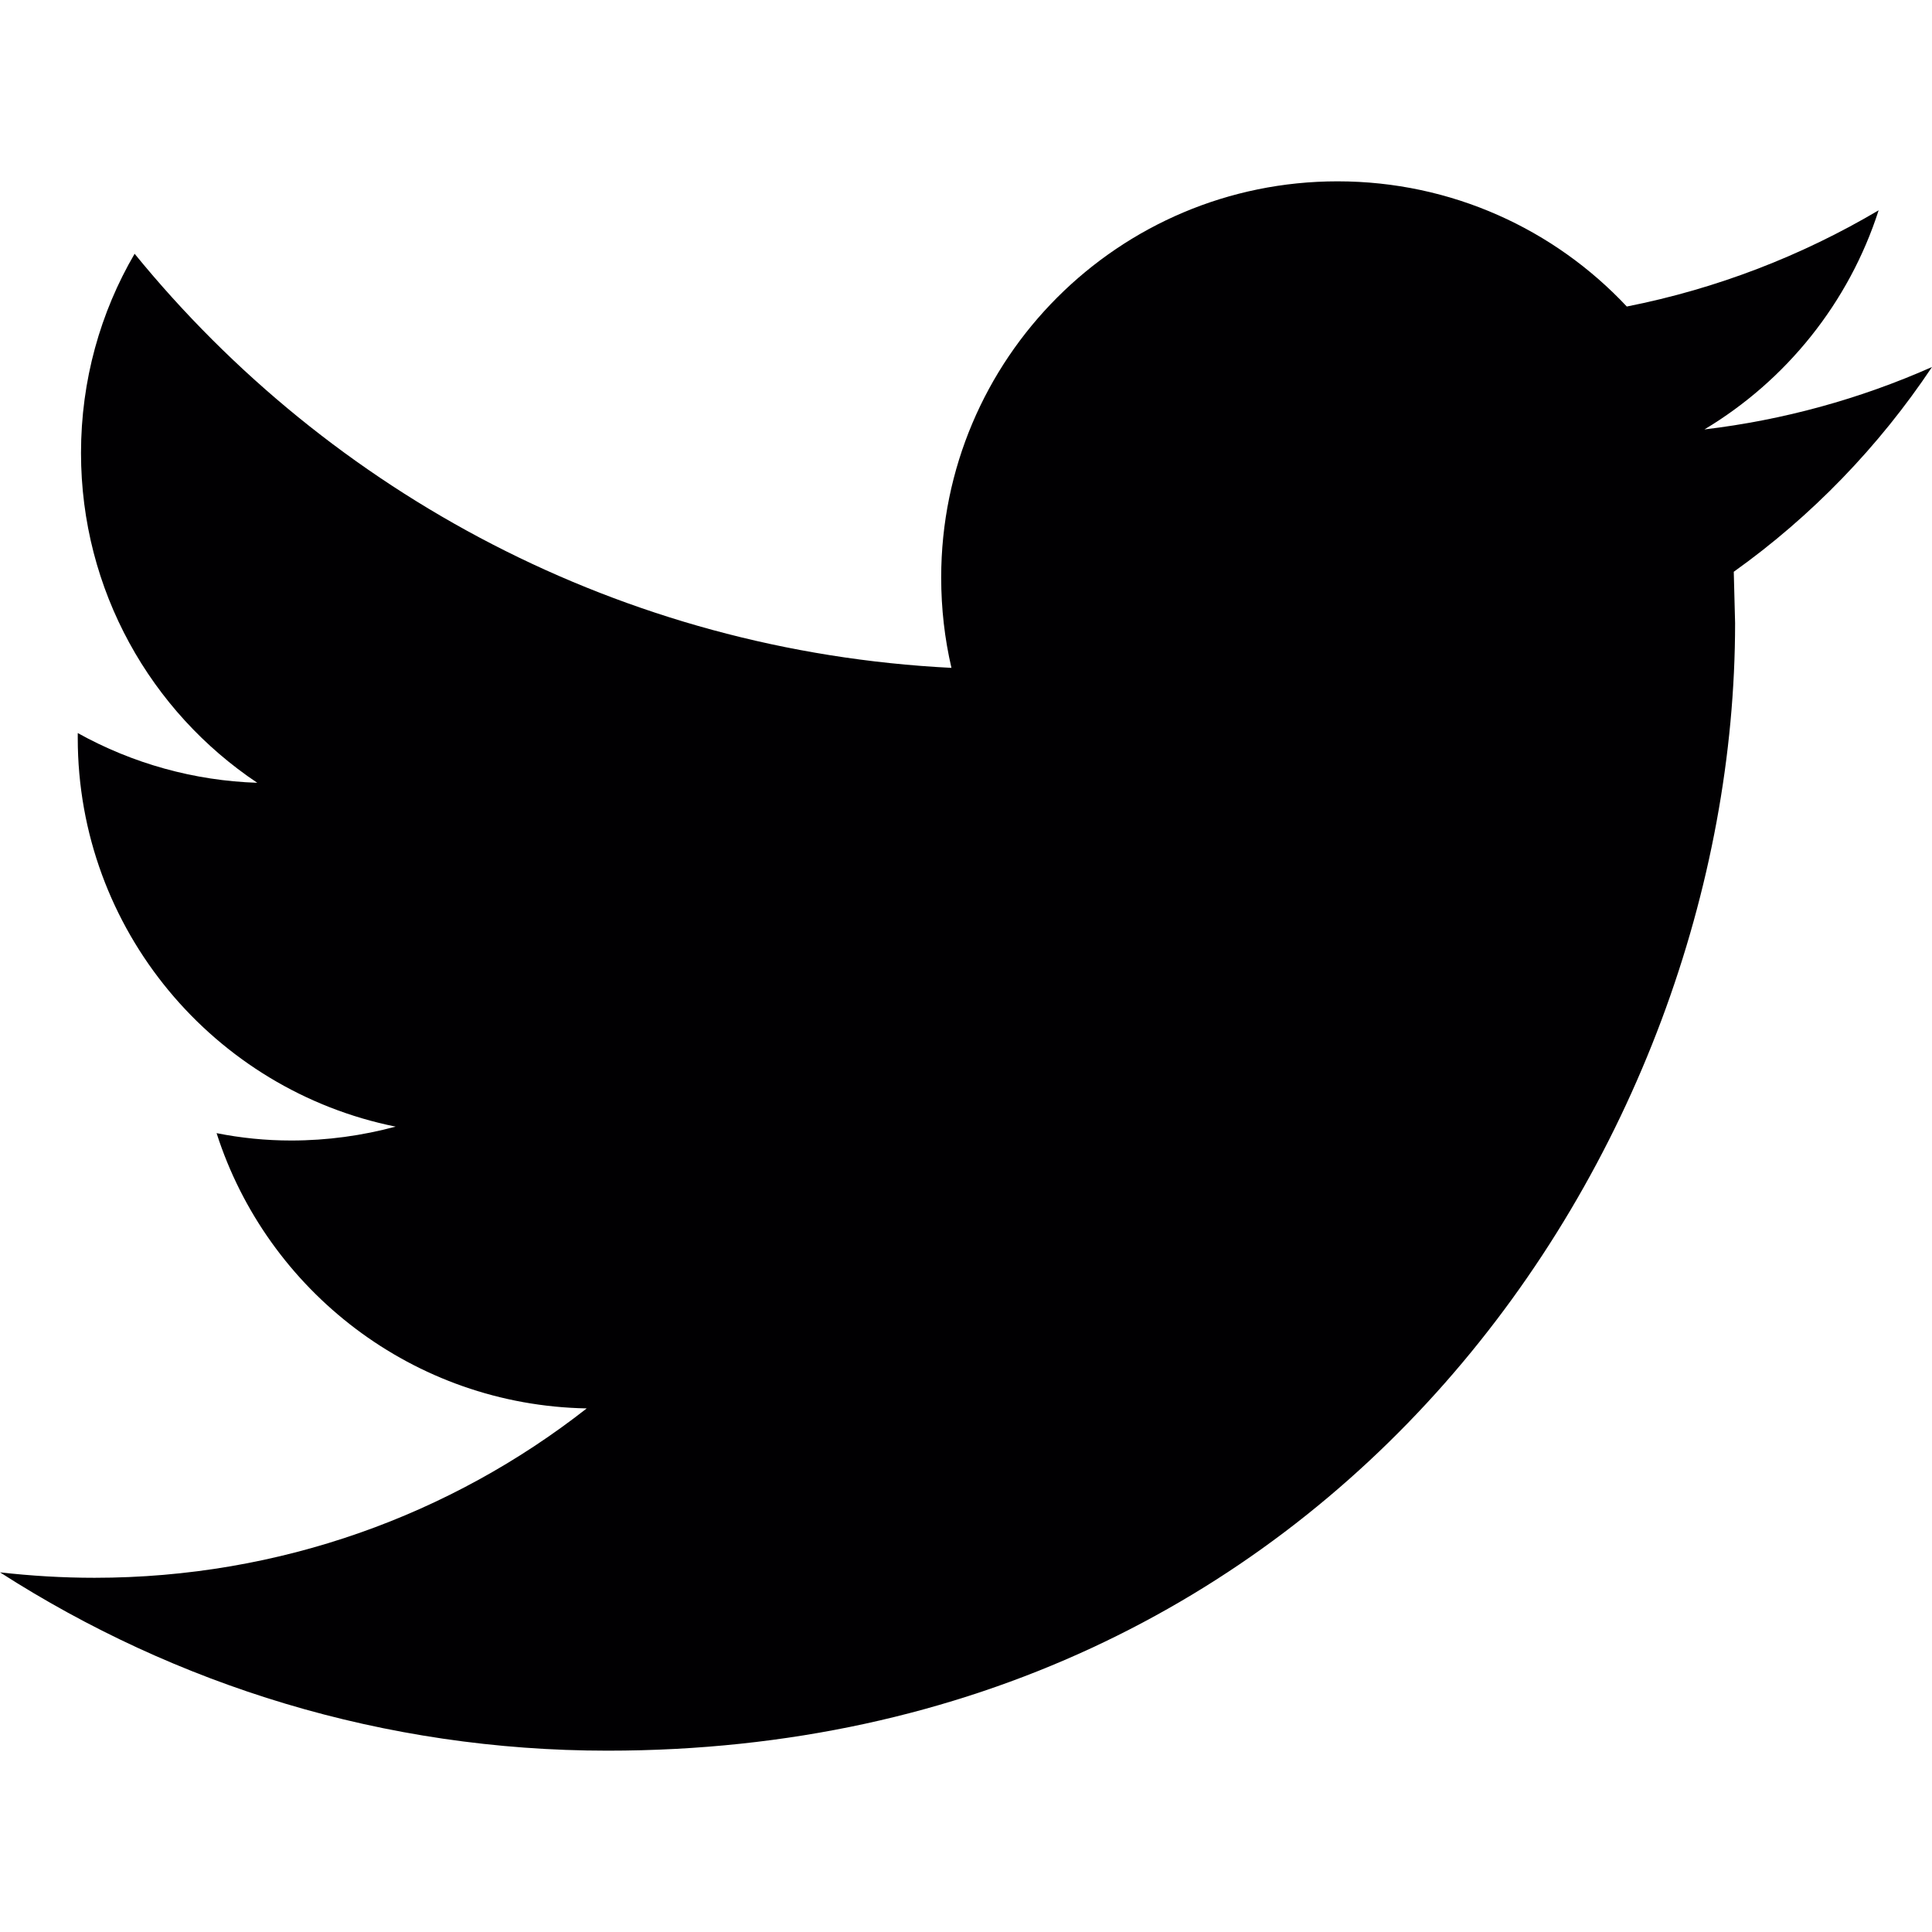
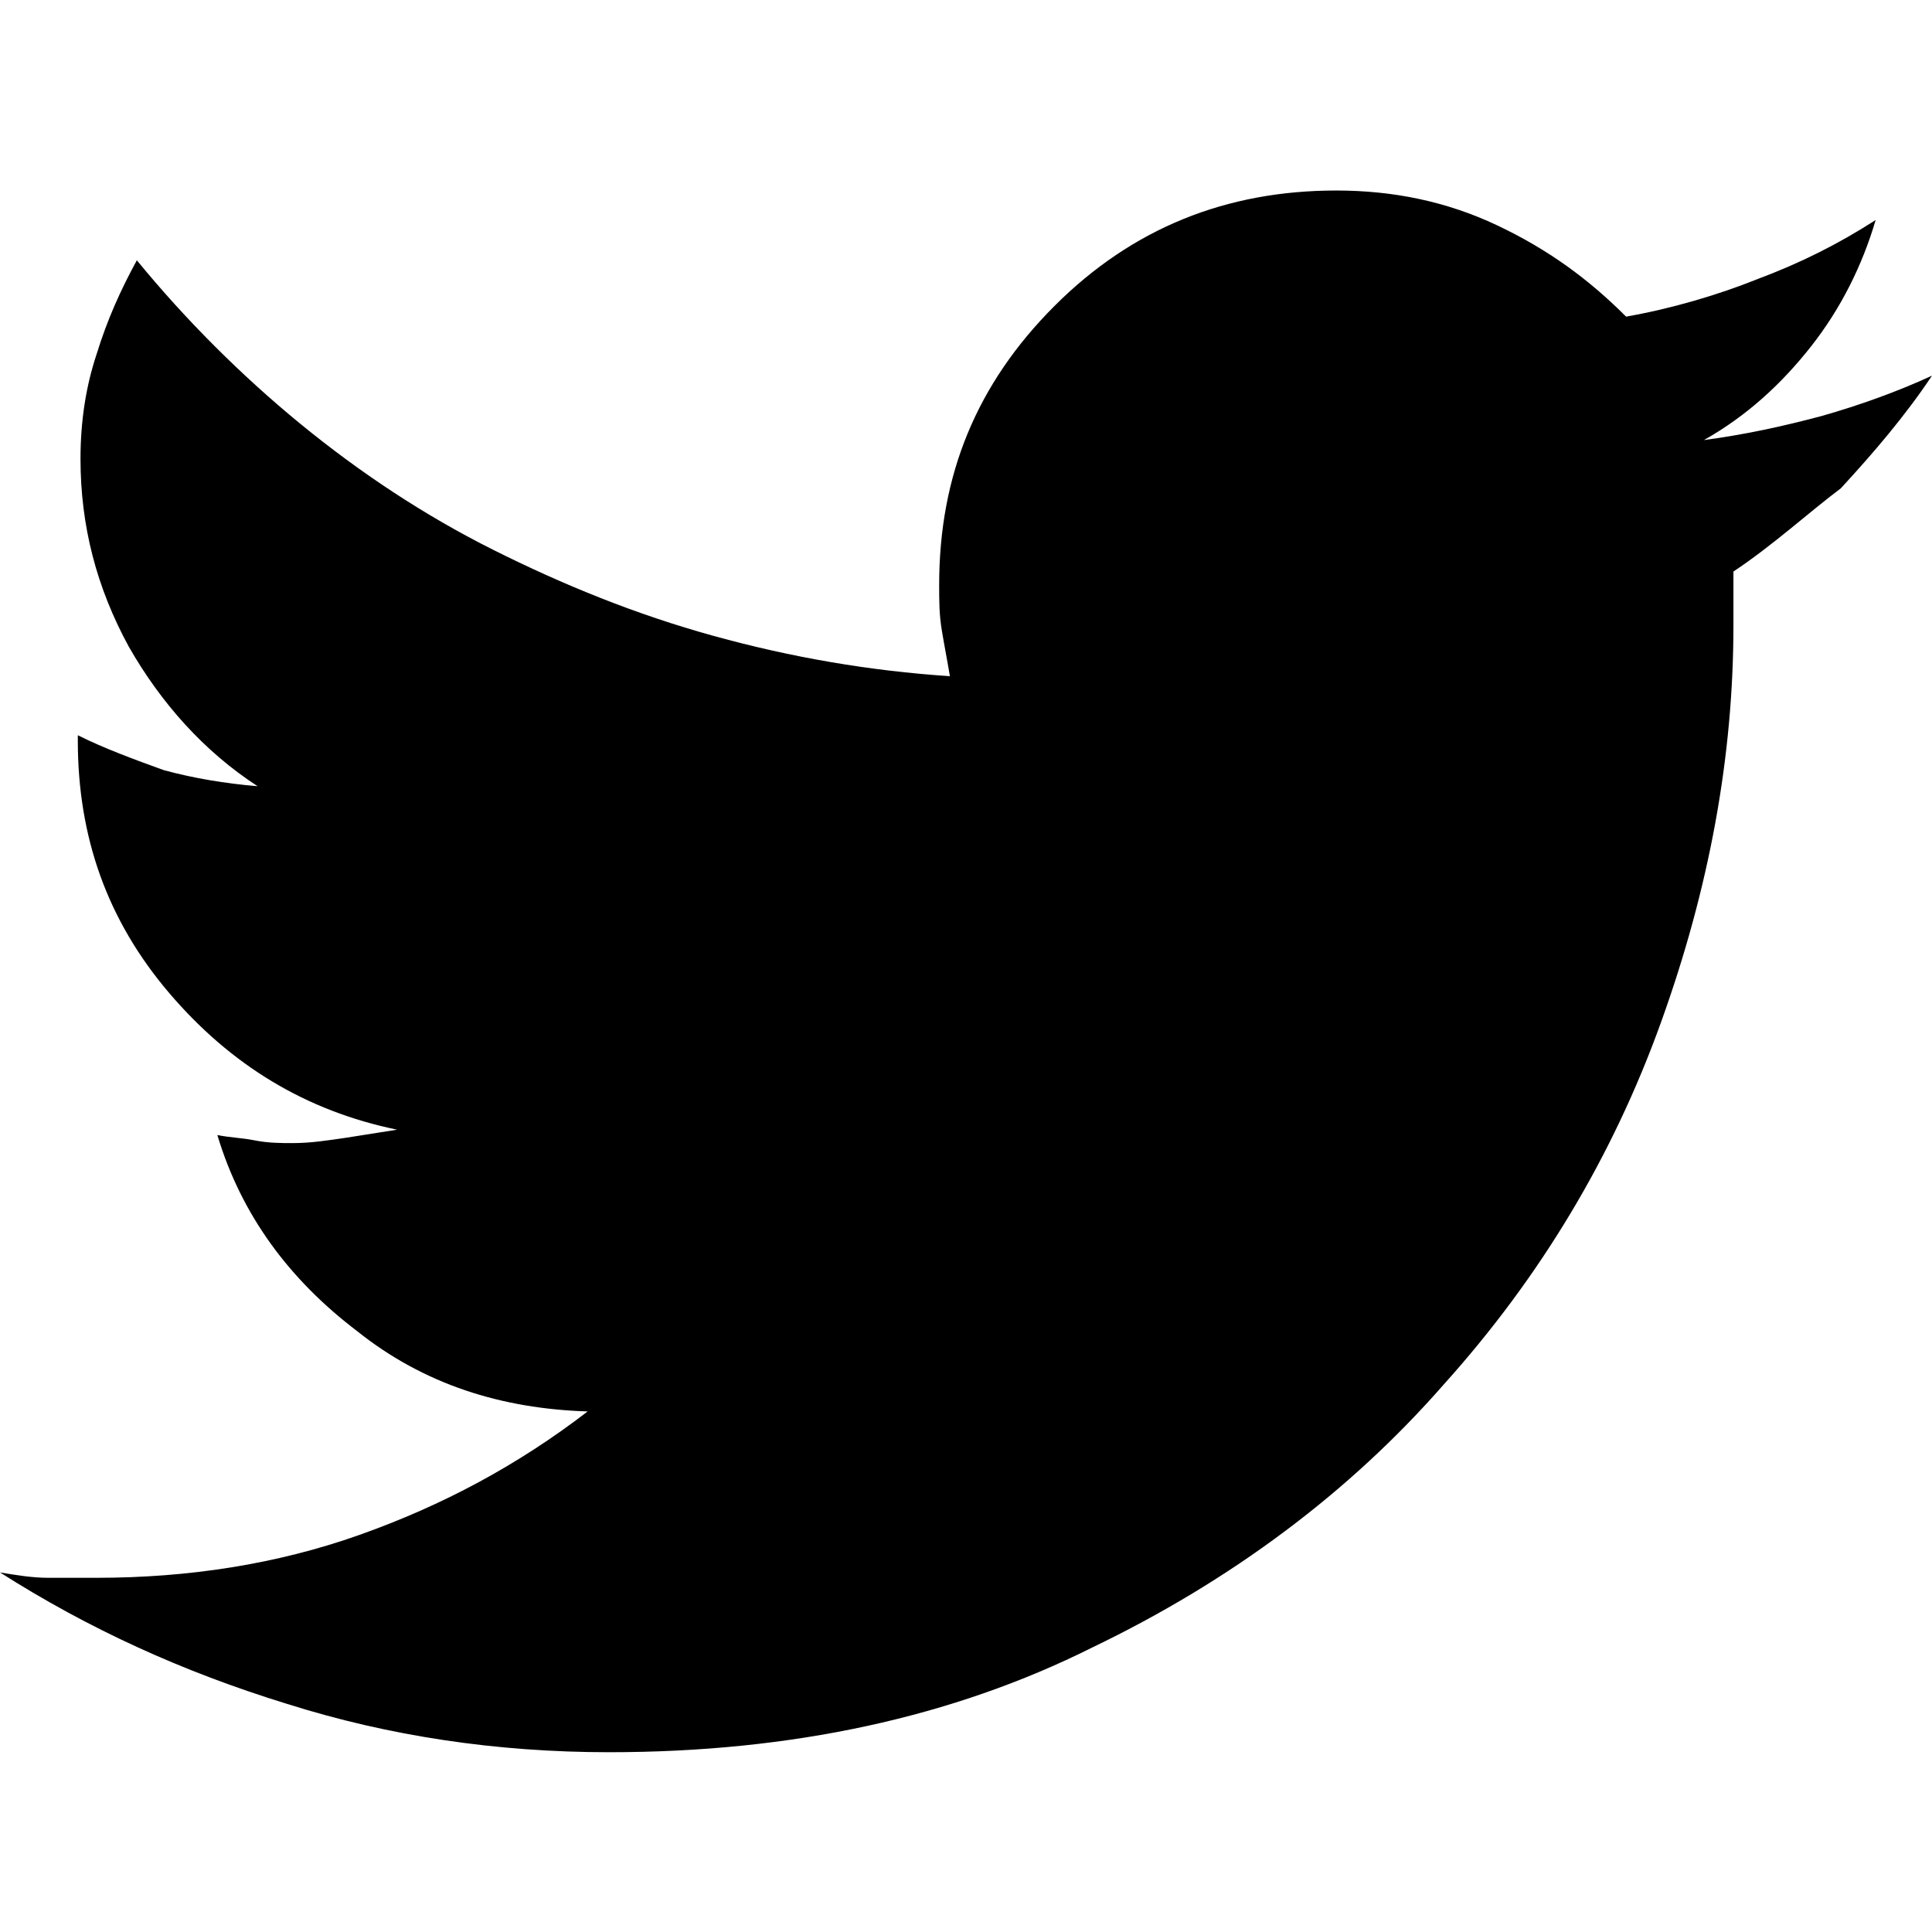
- <svg xmlns="http://www.w3.org/2000/svg" class="image -svg" viewBox="0 0 612 612">
-   <path d="M612 116.258a250.714 250.714 0 01-72.088 19.772c25.929-15.527 45.777-40.155 55.184-69.411-24.322 14.379-51.169 24.82-79.775 30.48-22.907-24.437-55.49-39.658-91.63-39.658-69.334 0-125.551 56.217-125.551 125.513 0 9.828 1.109 19.427 3.251 28.606-104.326-5.24-196.835-55.223-258.75-131.174-10.823 18.51-16.98 40.078-16.98 63.101 0 43.559 22.181 81.993 55.835 104.479a125.556 125.556 0 01-56.867-15.756v1.568c0 60.806 43.291 111.554 100.693 123.104-10.517 2.83-21.607 4.398-33.08 4.398-8.107 0-15.947-.803-23.634-2.333 15.985 49.907 62.336 86.199 117.253 87.194-42.947 33.654-97.099 53.655-155.916 53.655-10.134 0-20.116-.612-29.944-1.721 55.567 35.681 121.536 56.485 192.438 56.485 230.948 0 357.188-191.291 357.188-357.188l-.421-16.253c24.666-17.593 46.005-39.697 62.794-64.861z" fill="#010002" />
+ <svg xmlns="http://www.w3.org/2000/svg" class="image -svg" width="72" height="72" enable-background="new 0 0 72 72" viewBox="0 0 72 72">
+   <path d="m64.6 21.3v1 1c0 4.9-.9 9.8-2.7 14.8s-4.5 9.5-8.1 13.5c-3.5 4-7.9 7.3-13.1 9.8-5.2 2.6-11.2 3.9-18 3.9-4.2 0-8.2-.6-12-1.8-3.9-1.2-7.4-2.8-10.7-4.9.6.1 1.2.2 1.8.2s1.2 0 1.8 0c3.4 0 6.7-.5 9.8-1.6s5.9-2.6 8.5-4.6c-3.2-.1-6.1-1-8.6-3-2.5-1.9-4.3-4.3-5.2-7.3.5.1.9.1 1.4.2s1 .1 1.4.1c.7 0 1.3-.1 2-.2.6-.1 1.3-.2 1.9-.3-3.4-.7-6.2-2.4-8.5-5.1s-3.4-5.8-3.4-9.4v-.2c1 .5 2.1.9 3.2 1.3 1.1.3 2.3.5 3.5.6-2-1.3-3.6-3.1-4.8-5.2-1.2-2.2-1.8-4.5-1.8-7 0-1.4.2-2.7.6-3.9.4-1.3.9-2.4 1.5-3.5 1.8 2.2 3.9 4.3 6.1 6.1s4.6 3.4 7.2 4.7 5.3 2.4 8.2 3.2 5.8 1.3 8.8 1.5c-.1-.6-.2-1.1-.3-1.7s-.1-1.1-.1-1.7c0-4.1 1.4-7.5 4.3-10.4s6.4-4.3 10.5-4.3c2.1 0 4.1.4 6 1.3s3.4 2 4.8 3.4c1.7-.3 3.4-.8 4.9-1.4 1.6-.6 3-1.3 4.4-2.2-.5 1.7-1.3 3.3-2.4 4.7s-2.4 2.6-4 3.5c1.5-.2 2.9-.5 4.4-.9 1.4-.4 2.8-.9 4.1-1.5-1 1.5-2.2 2.9-3.4 4.2-1.2.9-2.5 2.1-4 3.1z" />
</svg>
